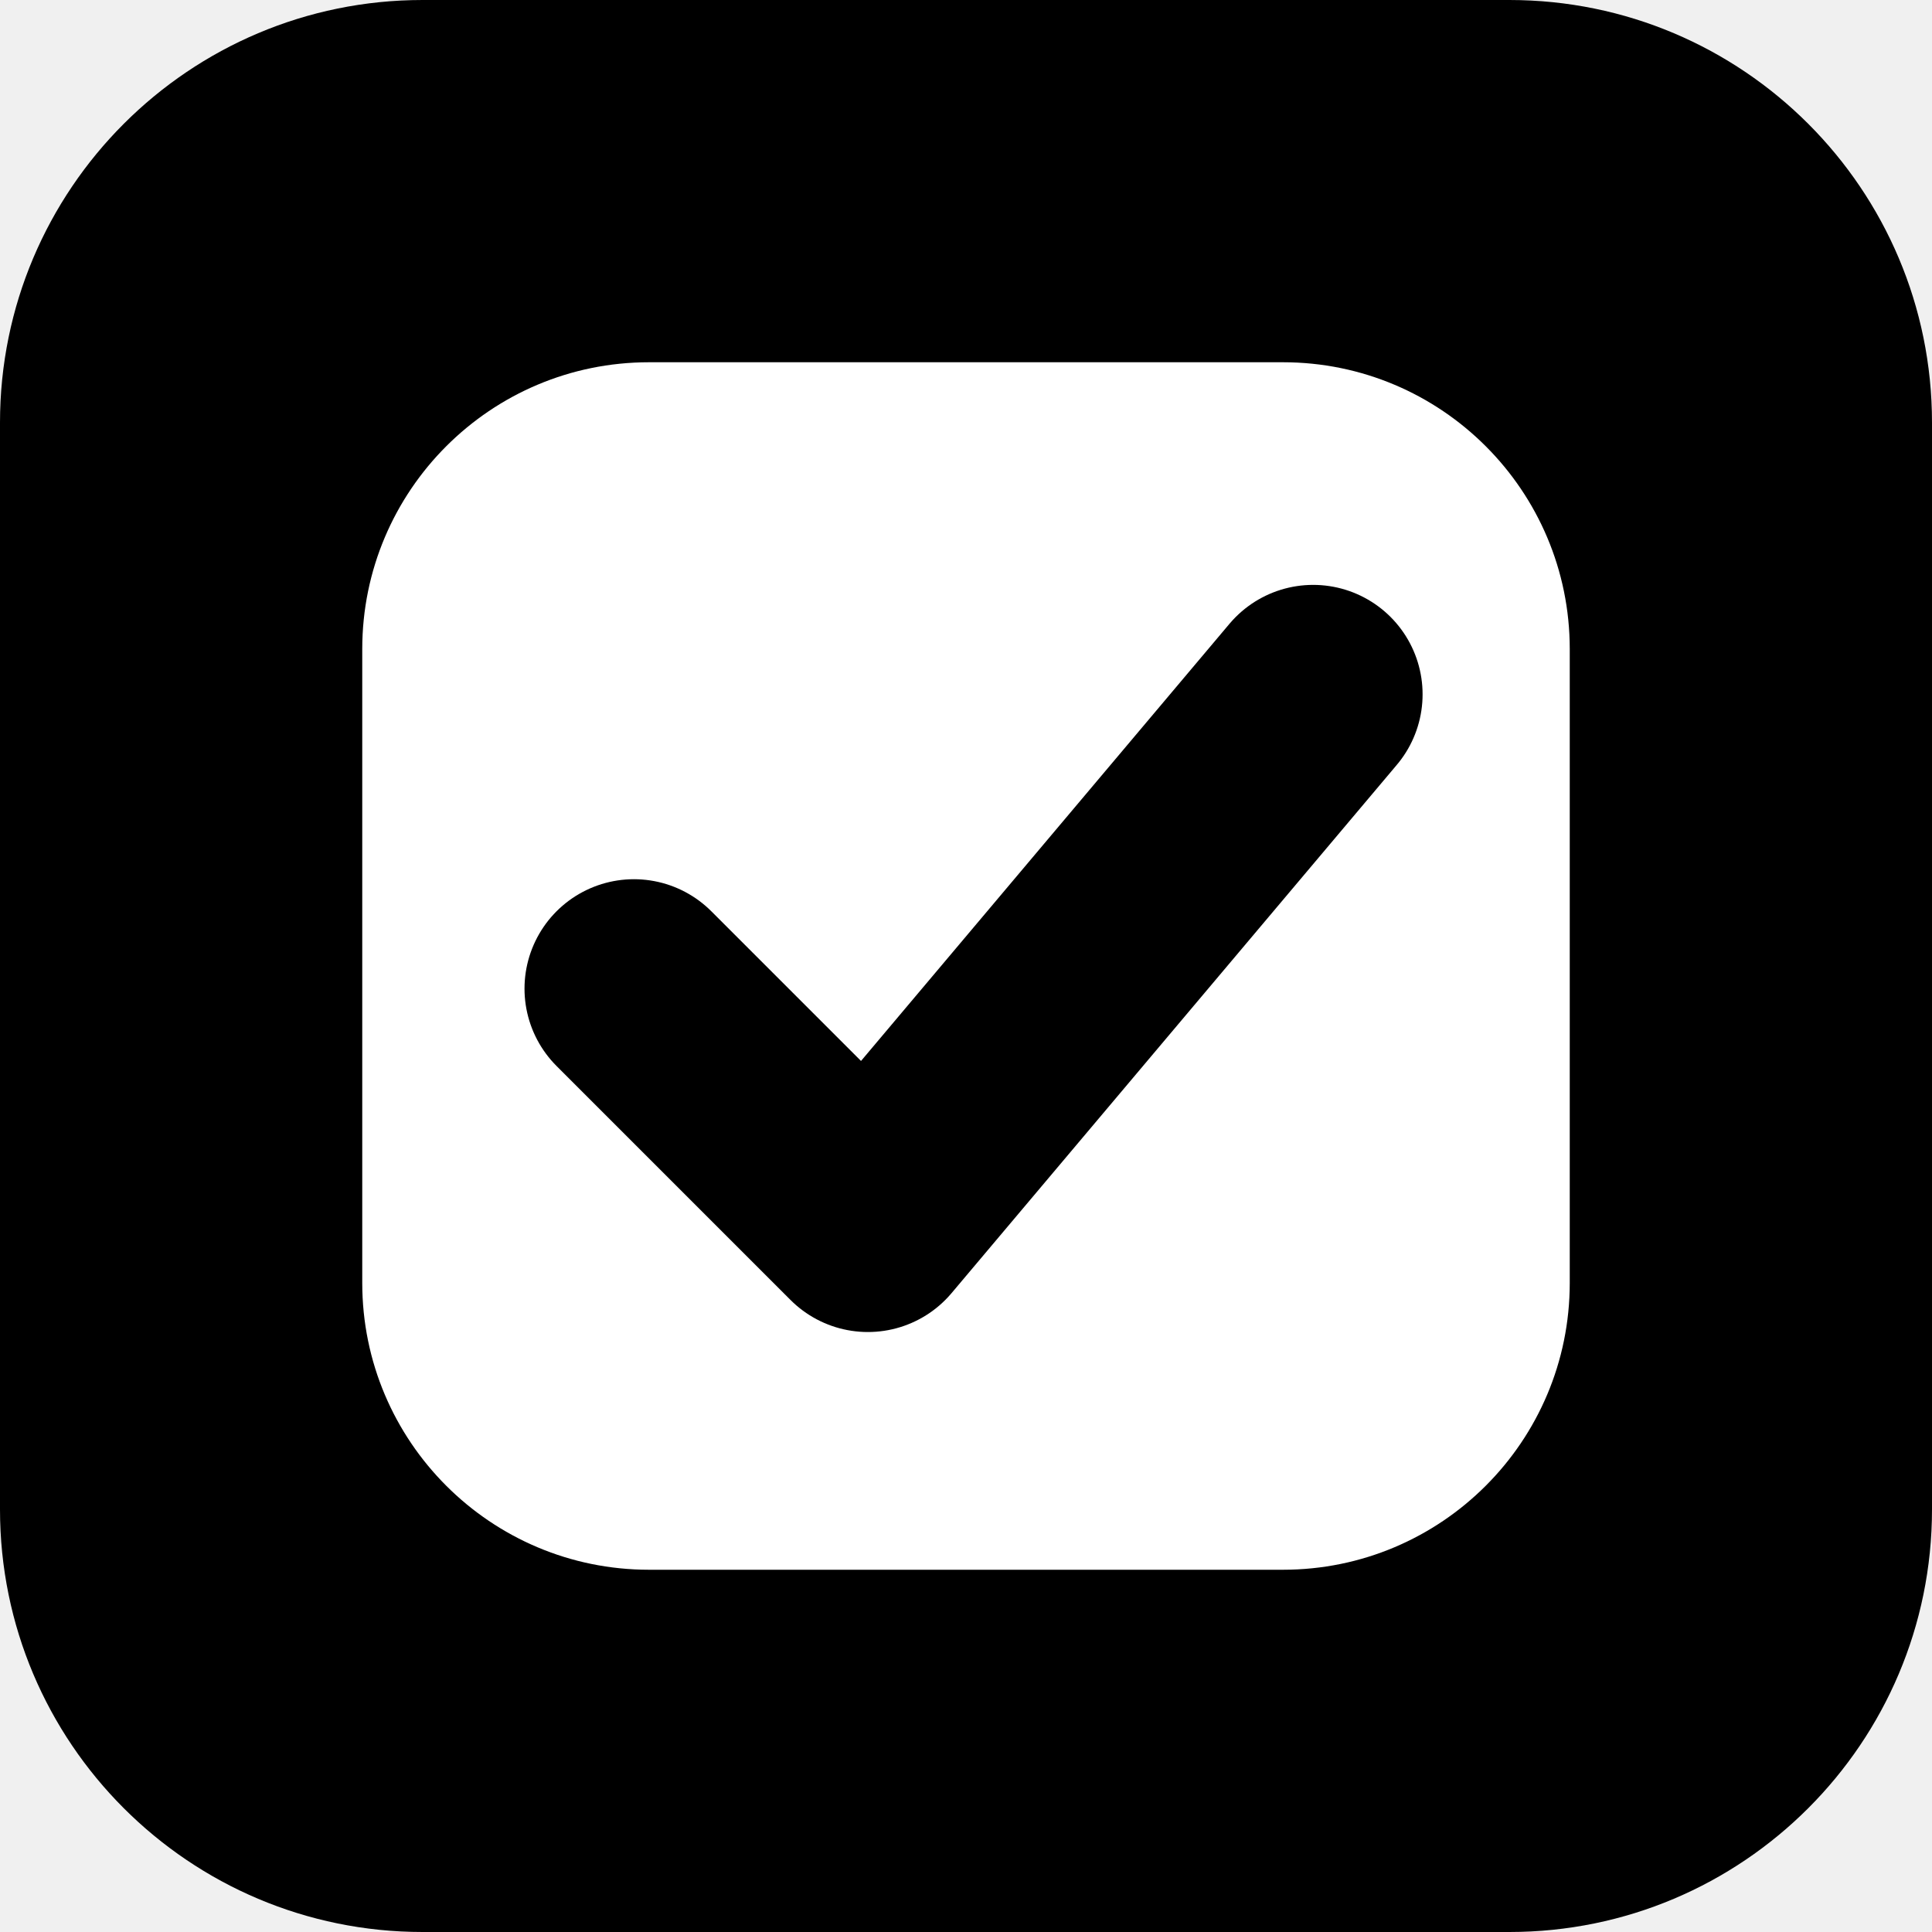
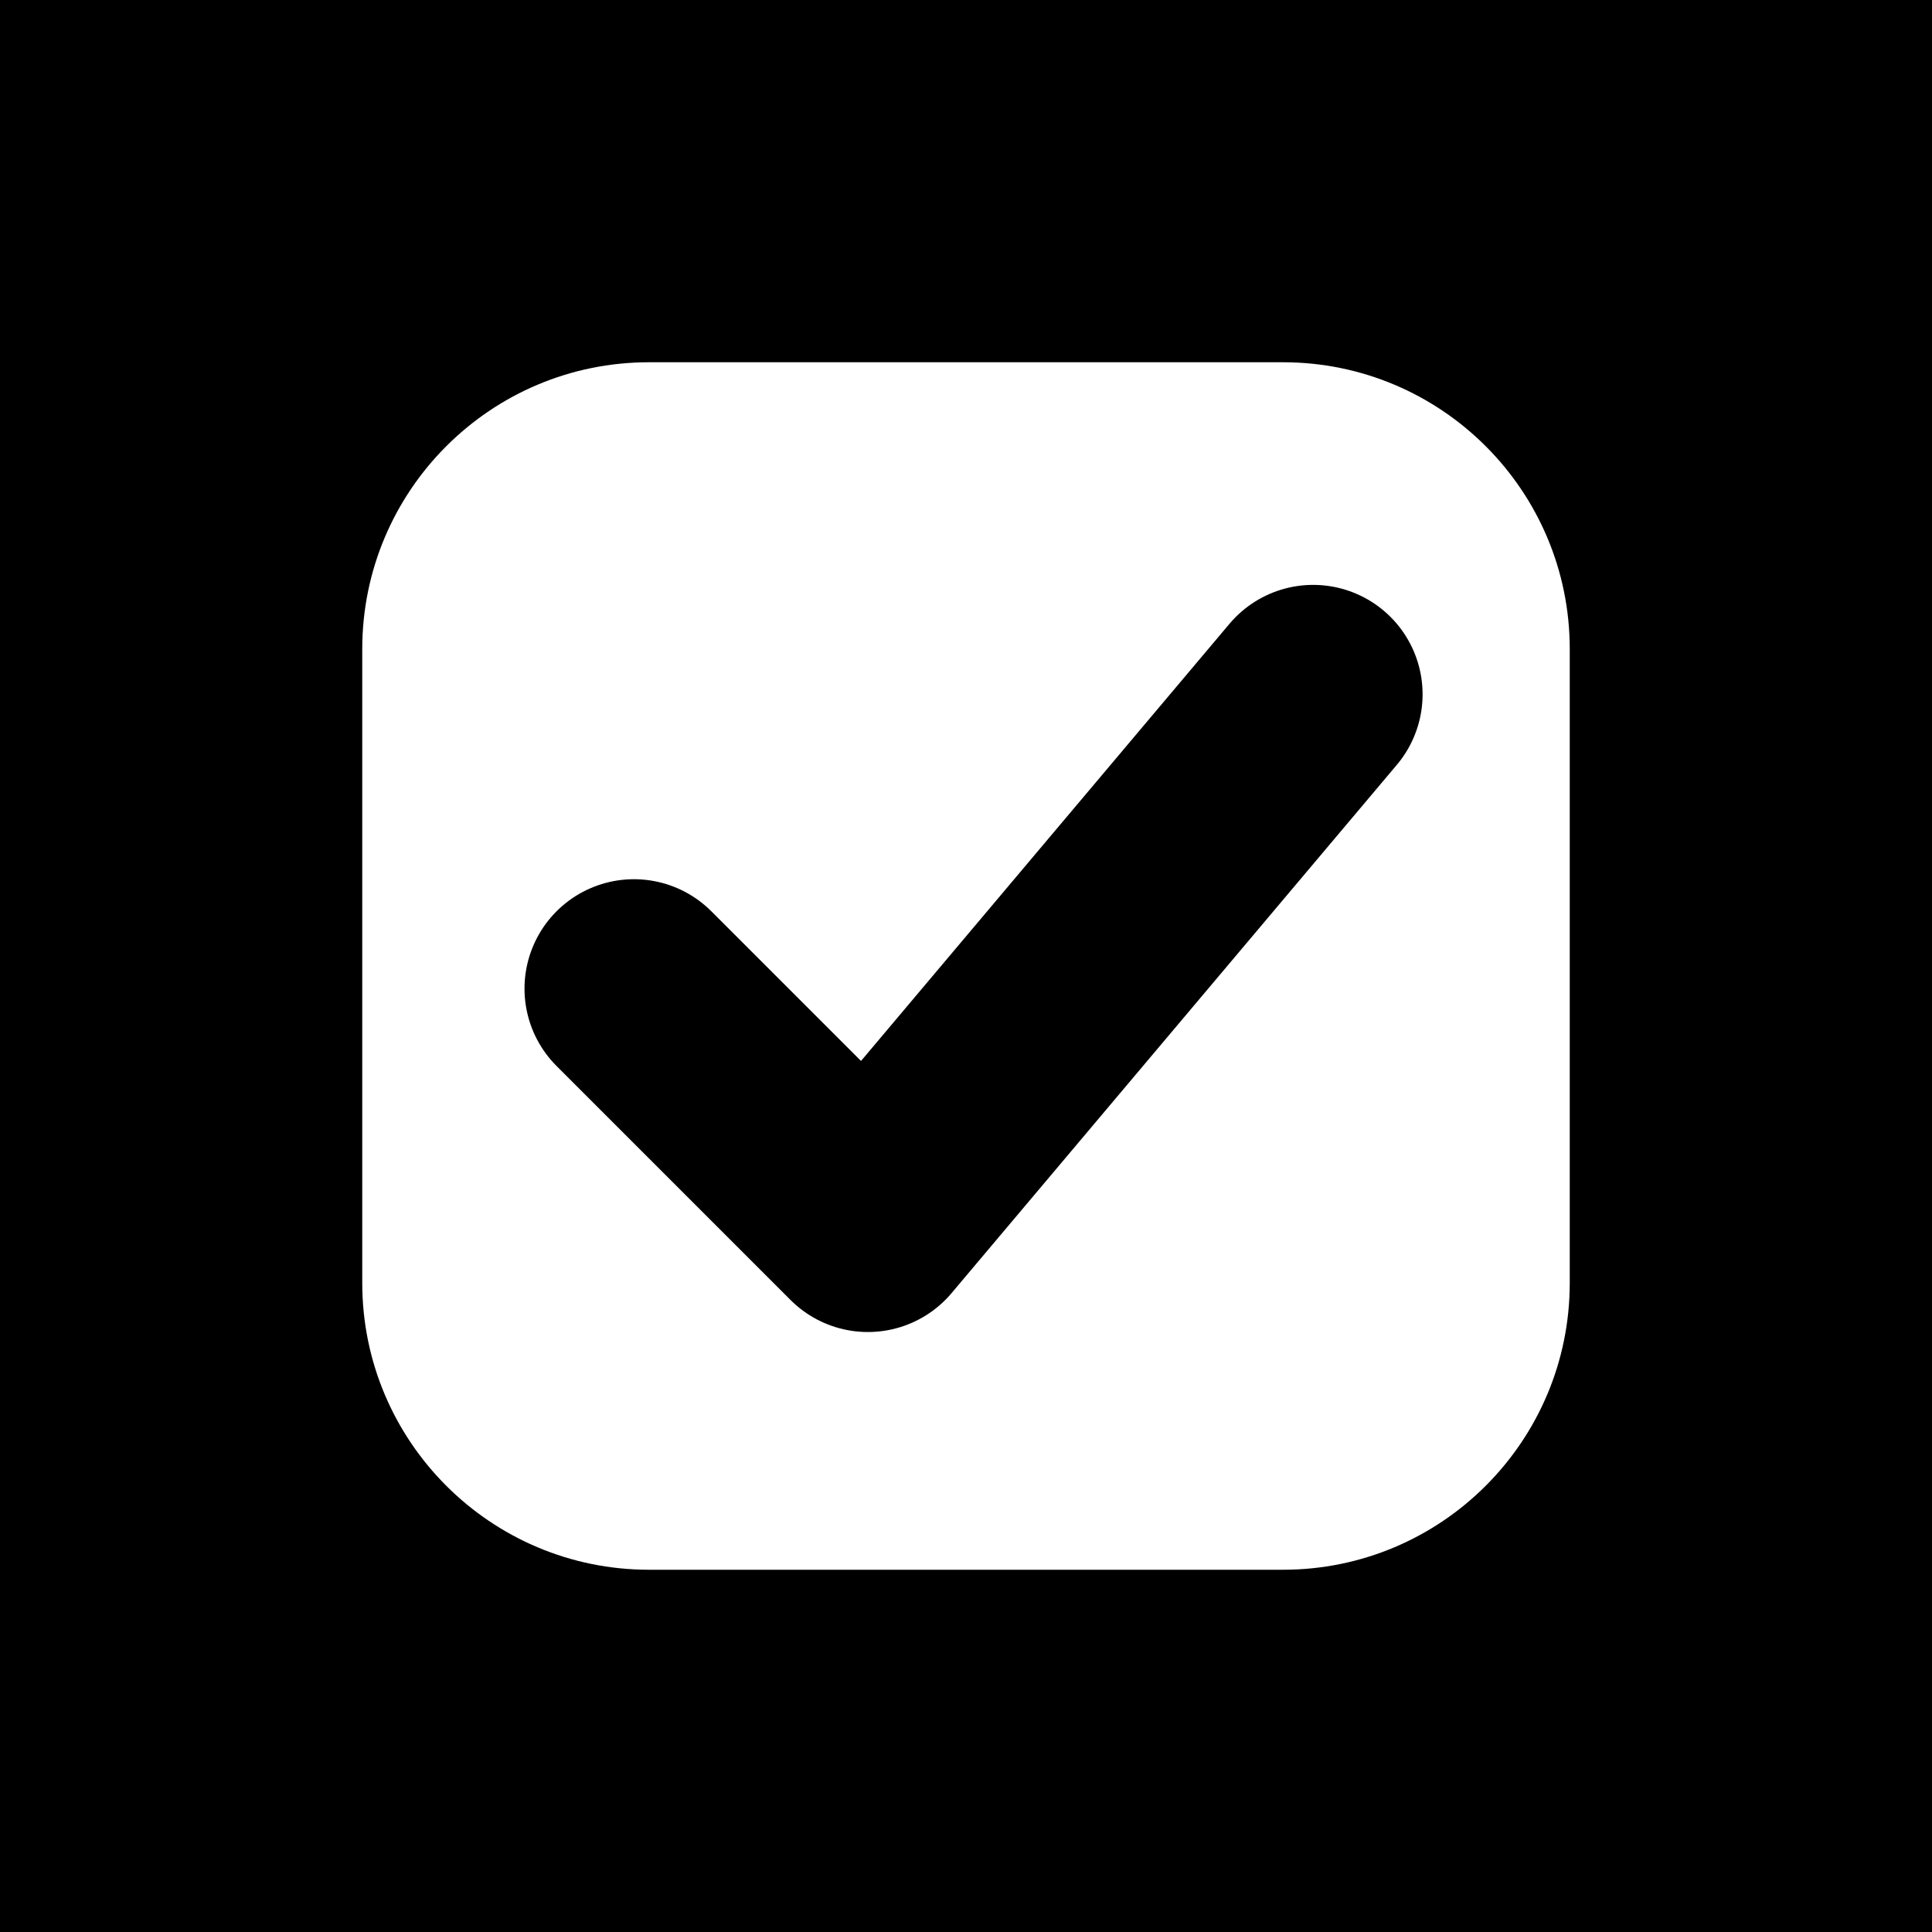
<svg xmlns="http://www.w3.org/2000/svg" viewBox="0 0 512 512">
-   <rect width="512" height="512" rx="112" fill="#000" />
+   <rect width="512" height="512" fill="#000" />
  <rect x="96" y="96" width="320" height="320" rx="76" fill="#fff" />
  <path d="M168 262l62 62 118-140" fill="none" stroke="#000" stroke-width="58" stroke-linecap="round" stroke-linejoin="round" />
</svg>
